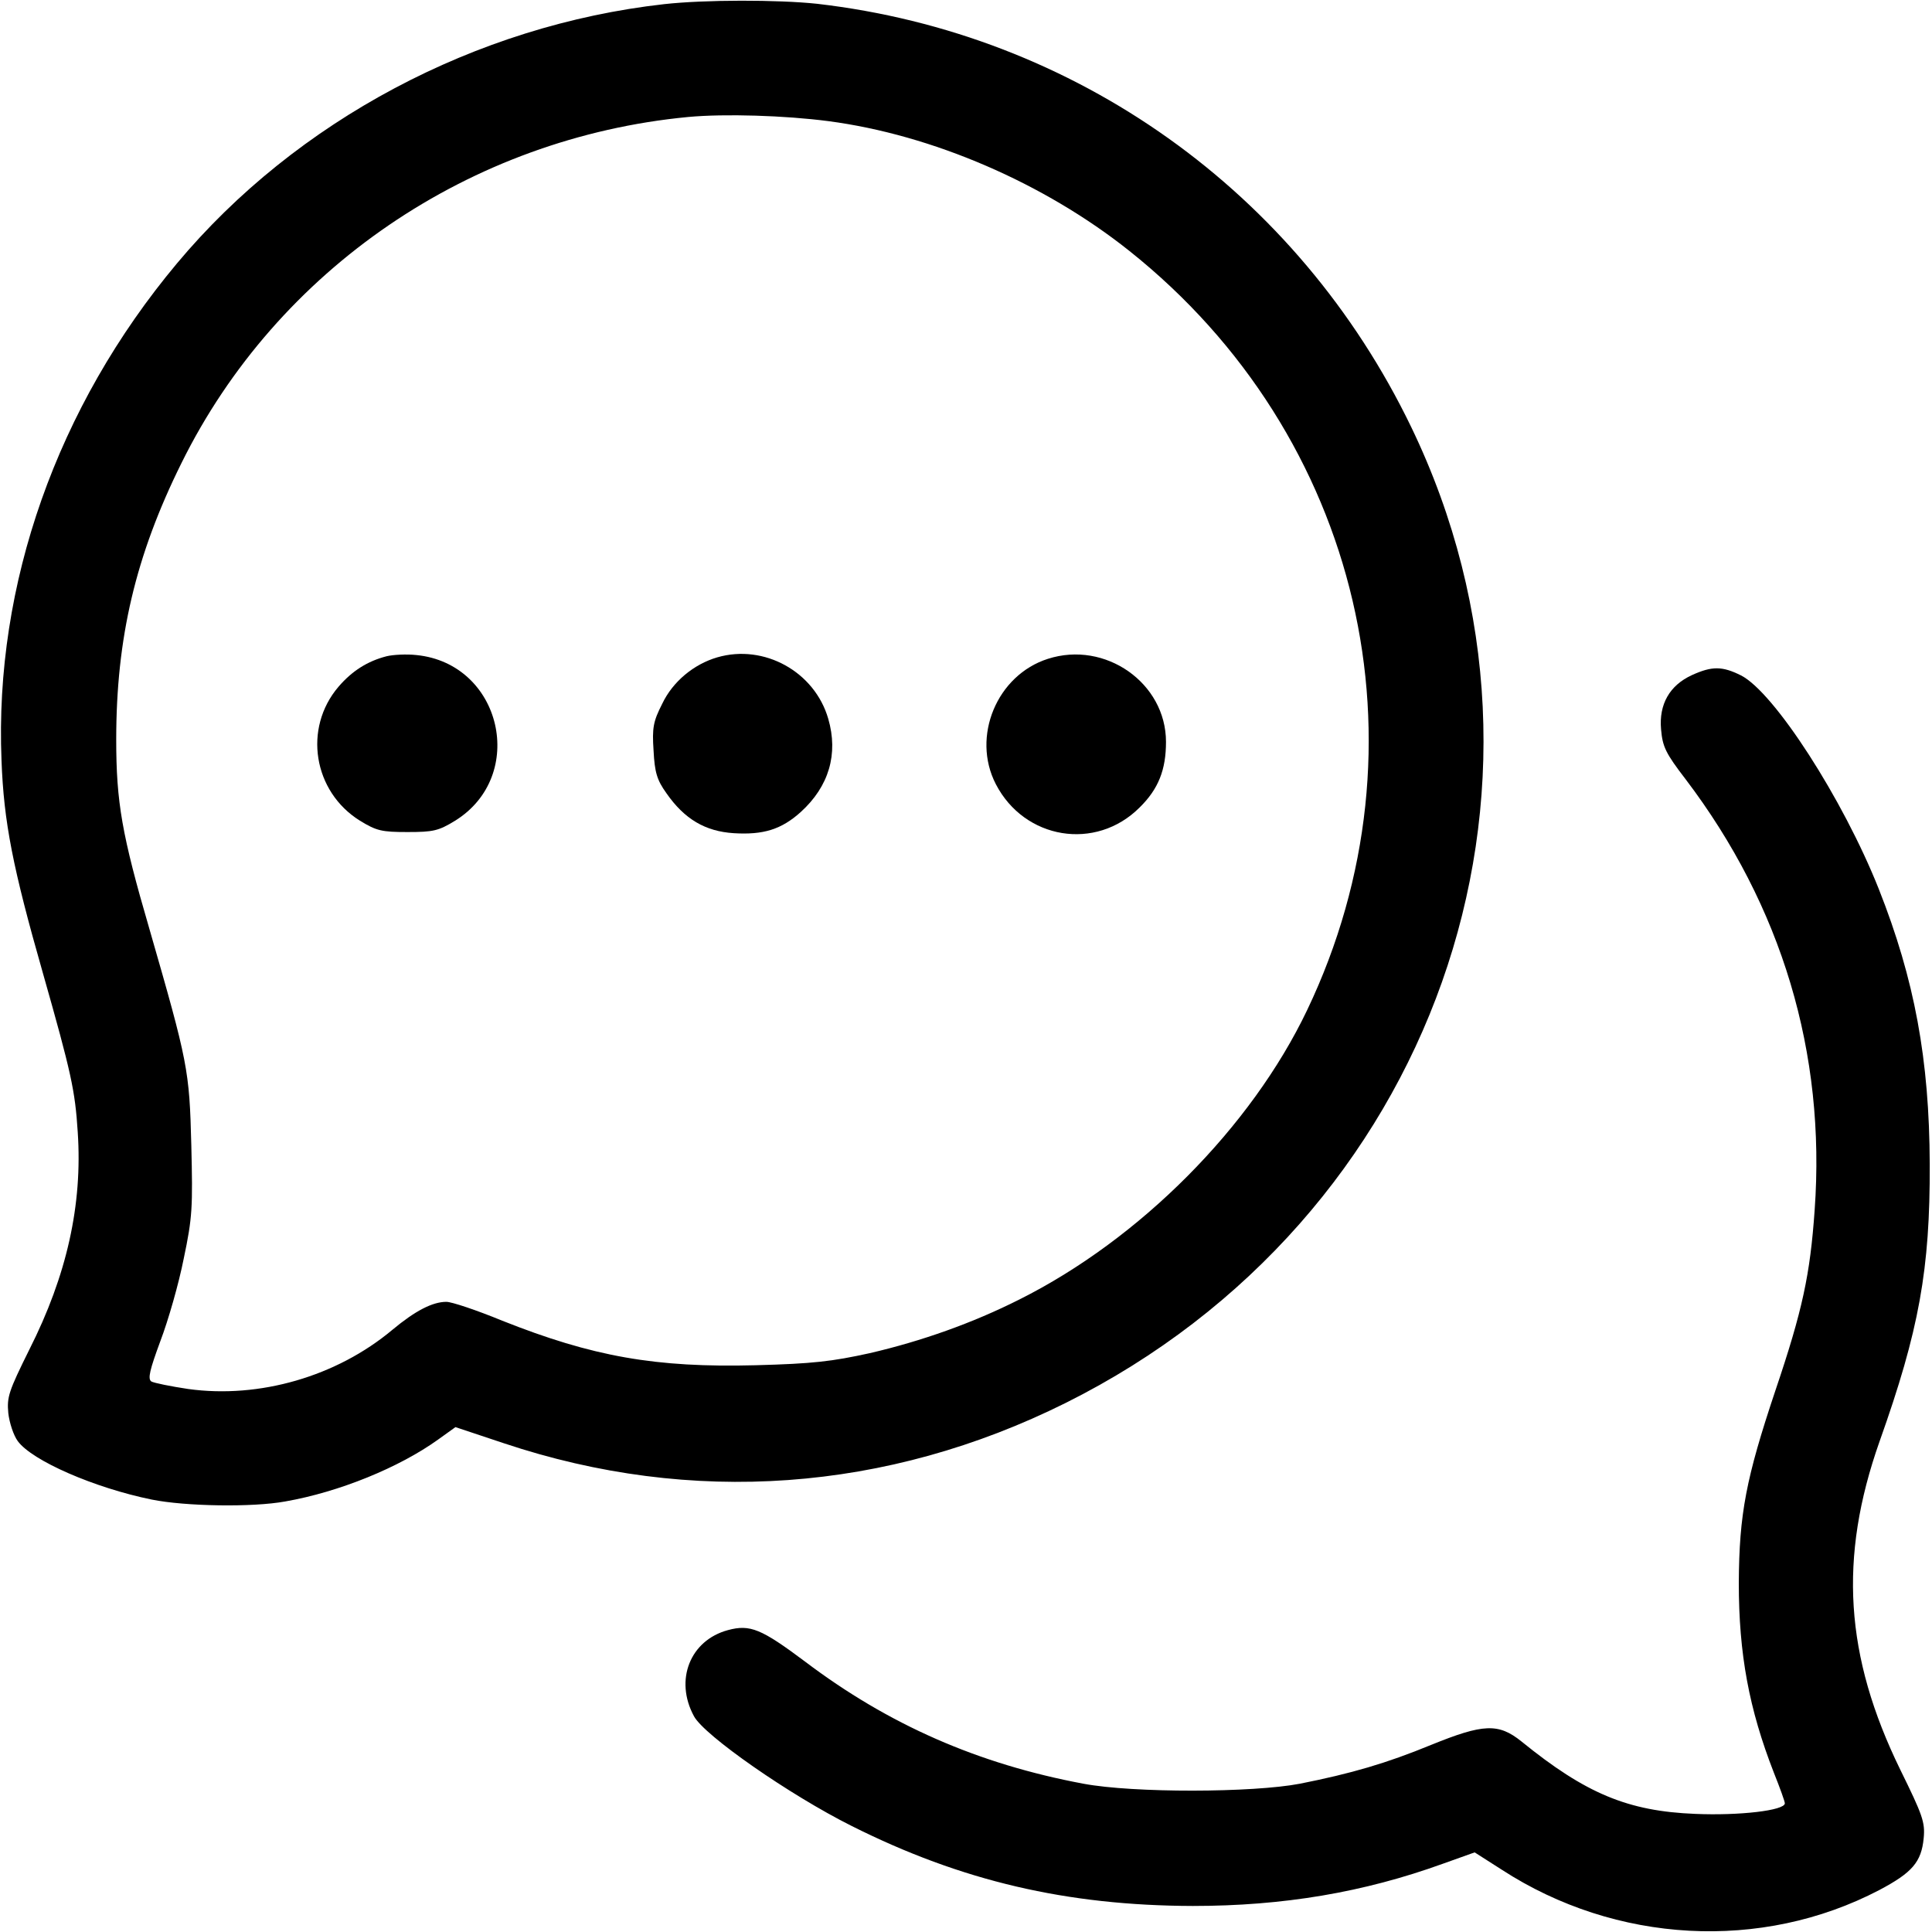
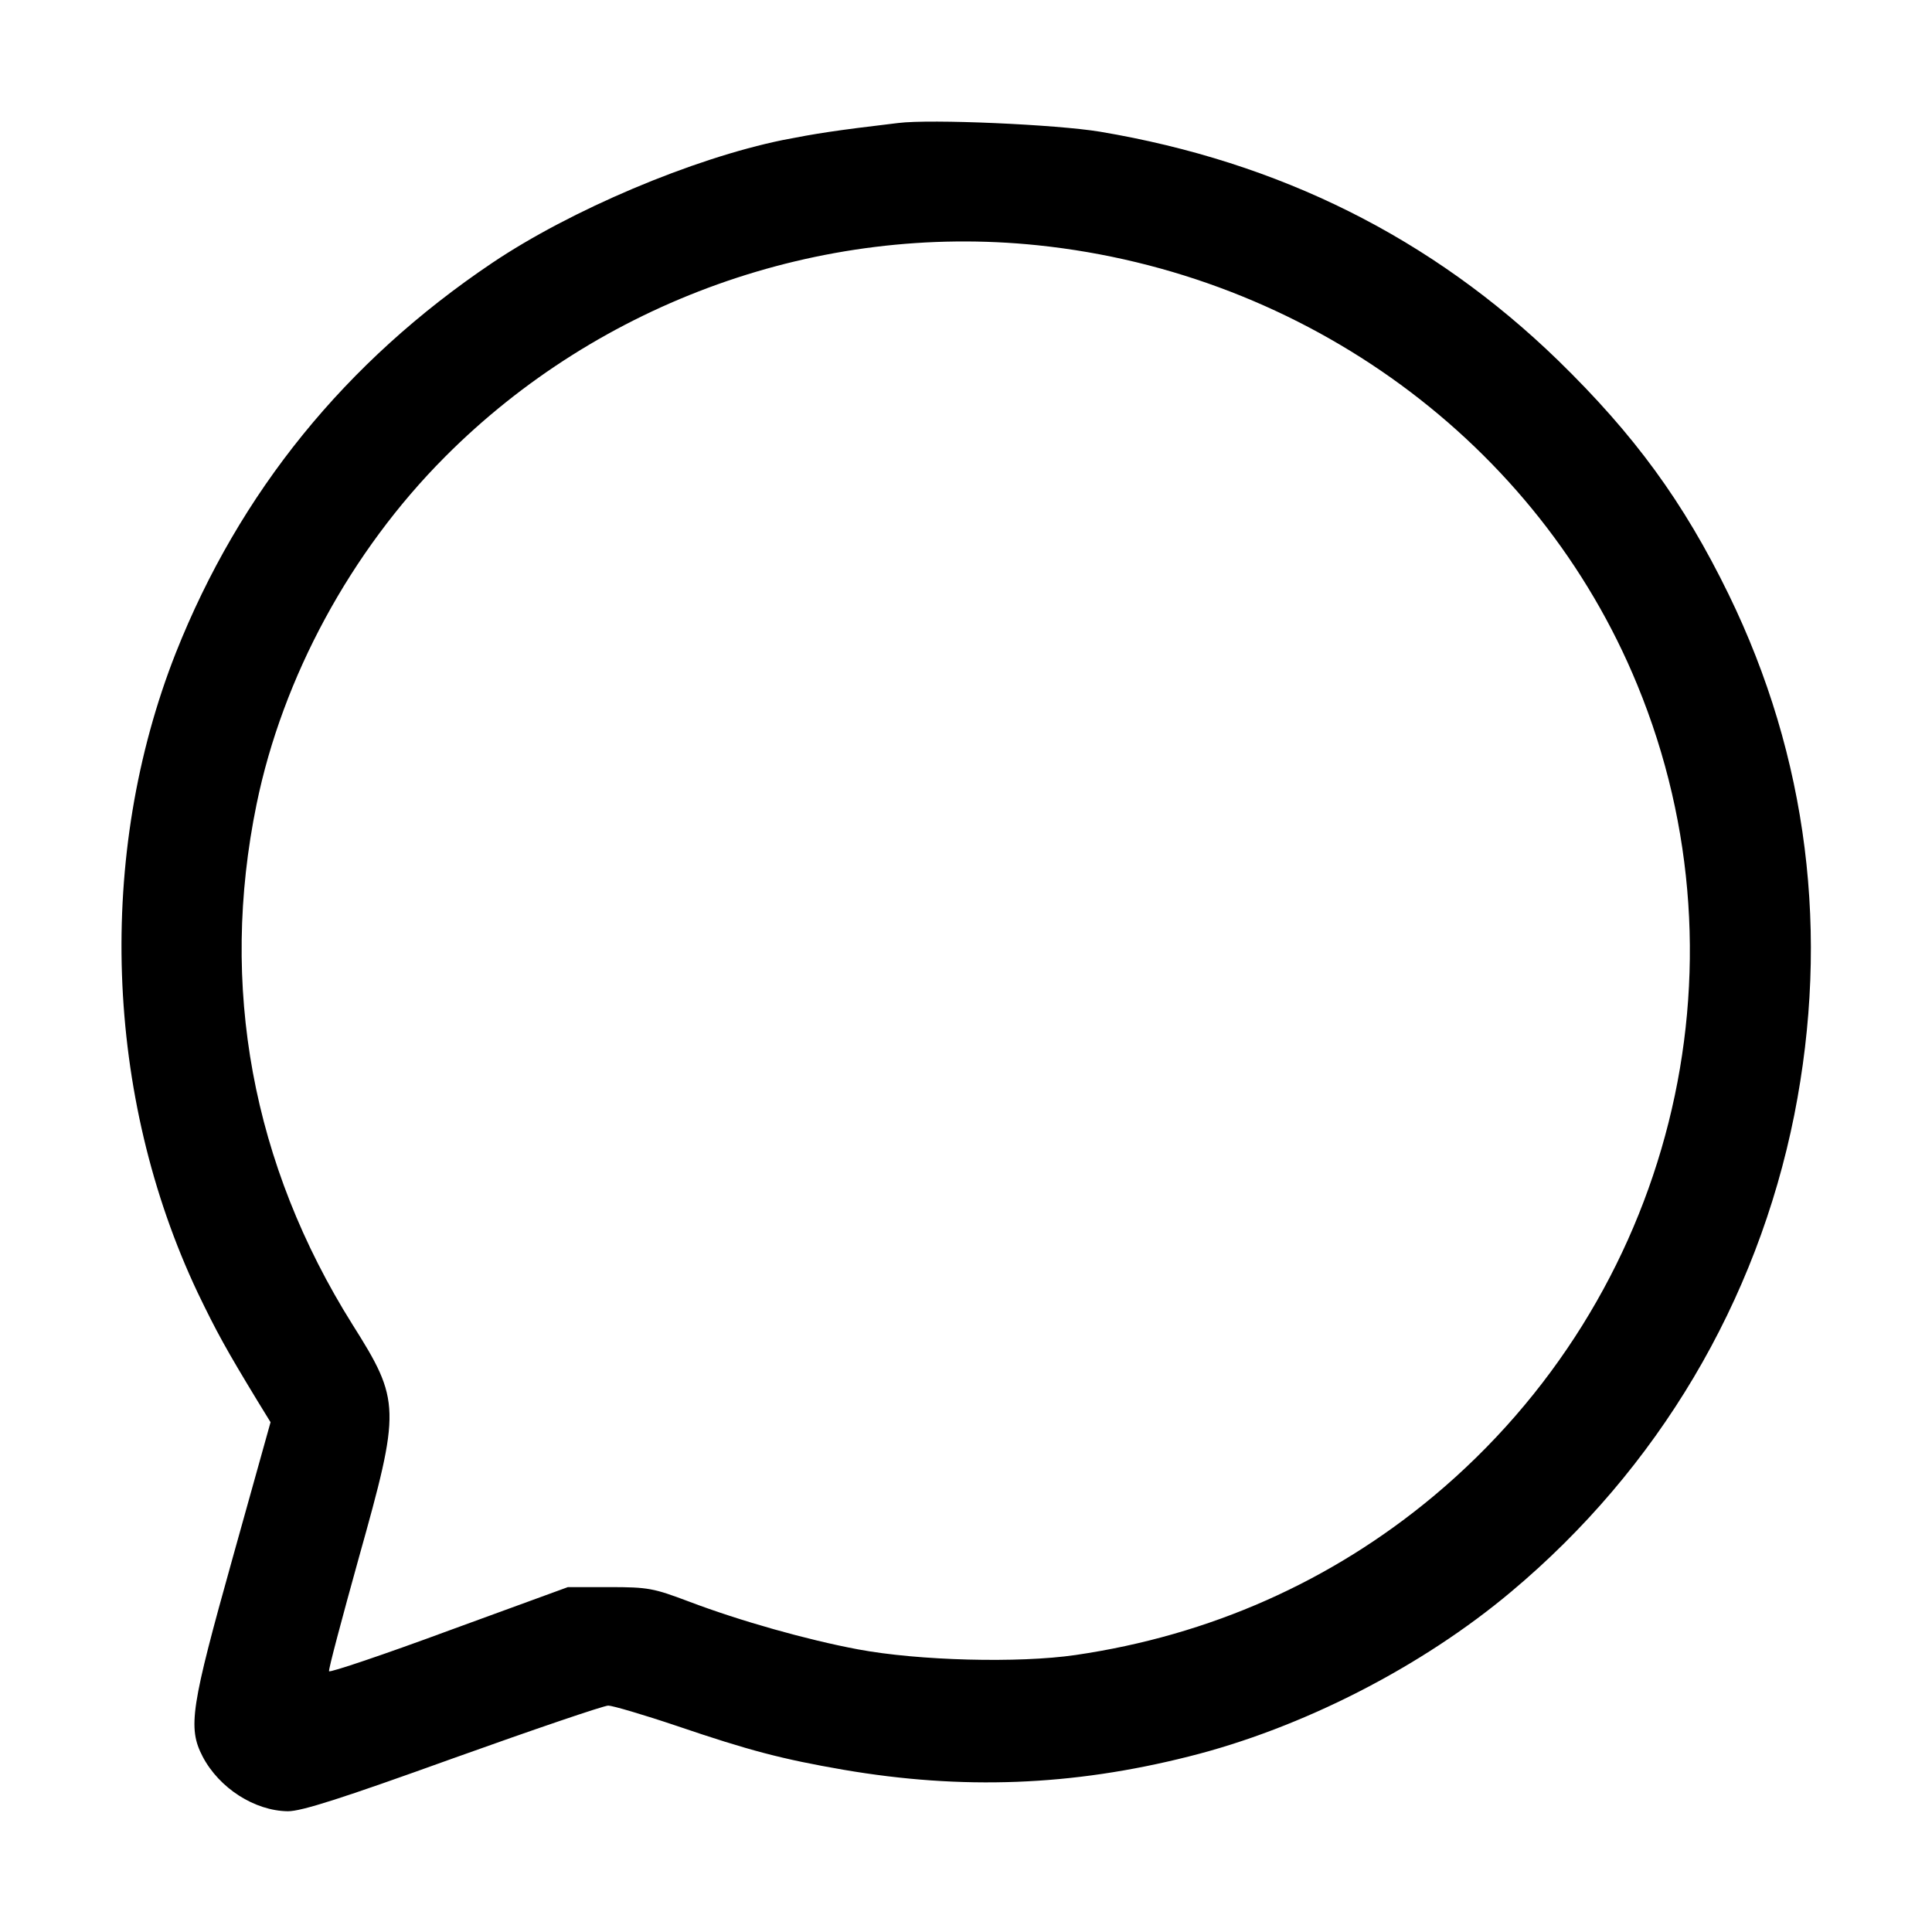
<svg xmlns="http://www.w3.org/2000/svg" version="1.0" width="512pt" height="512pt" viewBox="0 0 512 512" preserveAspectRatio="xMidYMid meet">
  <g transform="translate(0,512) scale(0.1,-0.1)" fill="#000000" stroke="none">
-     <path d="M1760 5109 c-499 -56 -975 -309 -1291 -687 -318 -380 -484 -851 -465 -1317 6 -164 30 -285 110 -565 75 -264 85 -310 92 -420 13 -193 -29 -380 -128 -576 -55 -111 -60 -126 -56 -169 3 -26 14 -59 25 -74 38 -52 203 -124 355 -155 89 -18 267 -21 354 -5 143 25 302 90 405 164 l46 33 129 -43 c497 -166 1014 -129 1488 107 975 486 1379 1626 916 2586 -301 624 -890 1043 -1575 1122 -104 11 -297 11 -405 -1z m435 -310 c275 -36 572 -164 798 -344 614 -489 806 -1311 471 -2012 -148 -310 -443 -607 -763 -767 -123 -62 -258 -110 -396 -142 -100 -22 -151 -28 -302 -32 -266 -7 -433 23 -672 118 -68 28 -134 50 -148 50 -37 0 -83 -24 -143 -74 -148 -124 -353 -183 -541 -157 -47 7 -91 16 -98 20 -10 7 -4 31 24 107 21 55 49 153 62 219 23 109 24 136 20 300 -5 200 -9 219 -111 573 -73 250 -88 336 -88 502 0 269 51 487 173 733 254 514 765 862 1343 917 97 9 256 4 371 -11z" />
-     <path d="M1025 3381 c-51 -13 -92 -39 -128 -81 -94 -110 -67 -278 57 -355 44 -27 58 -30 126 -30 68 0 82 3 126 30 192 119 124 416 -102 439 -27 3 -62 1 -79 -3z" />
-     <path d="M1901 3378 c-62 -18 -118 -64 -146 -123 -24 -47 -27 -64 -23 -124 3 -58 9 -78 34 -113 48 -69 103 -101 178 -106 79 -5 127 10 178 56 75 68 100 154 73 247 -36 125 -170 199 -294 163z" />
-     <path d="M2777 3374 c-135 -43 -203 -206 -138 -332 76 -147 265 -178 381 -62 50 49 70 100 70 174 0 156 -161 269 -313 220z" />
-     <path d="M4484 3331 c-59 -27 -88 -77 -82 -144 4 -46 12 -63 65 -132 255 -336 372 -726 342 -1142 -12 -171 -32 -265 -104 -478 -78 -233 -96 -327 -97 -510 0 -188 27 -334 93 -503 16 -40 29 -76 29 -81 0 -19 -121 -33 -237 -28 -179 7 -291 54 -461 192 -61 49 -101 47 -239 -9 -119 -49 -212 -76 -348 -103 -125 -24 -441 -25 -574 0 -278 52 -516 156 -738 324 -115 86 -145 99 -204 83 -100 -27 -142 -132 -90 -228 27 -51 254 -209 418 -291 291 -146 570 -211 904 -212 240 0 453 36 663 112 l84 30 72 -46 c302 -196 688 -217 1000 -54 87 46 112 74 118 138 4 42 -3 61 -62 181 -147 301 -164 561 -55 870 105 295 134 456 133 735 -1 277 -40 489 -135 729 -95 239 -277 521 -365 566 -50 25 -77 25 -130 1z" />
+     <path d="M2380 4794 c-169 -20 -218 -28 -305 -45 -240 -49 -563 -186 -771 -326 -388 -261 -669 -607 -838 -1033 -211 -535 -189 -1174 58 -1696 50 -104 76 -151 158 -286 l35 -57 -100 -358 c-111 -397 -120 -451 -80 -528 44 -84 138 -144 226 -145 36 0 140 33 437 140 215 77 400 140 412 140 11 0 93 -24 182 -54 191 -65 279 -88 441 -116 315 -54 606 -43 915 35 300 75 617 237 855 437 389 326 651 768 750 1263 95 479 36 949 -174 1380 -120 246 -250 423 -452 620 -335 325 -738 526 -1214 606 -115 19 -448 34 -535 23z m370 -324 c711 -74 1326 -524 1589 -1165 310 -753 91 -1623 -540 -2150 -271 -226 -593 -369 -949 -421 -151 -22 -416 -15 -576 15 -134 25 -312 75 -449 127 -93 35 -107 38 -210 38 l-110 0 -315 -115 c-173 -64 -316 -112 -318 -108 -2 4 34 139 79 301 111 396 111 415 -17 618 -266 424 -353 897 -254 1379 69 336 249 669 499 920 410 412 994 621 1571 561z" />
  </g>
</svg>
